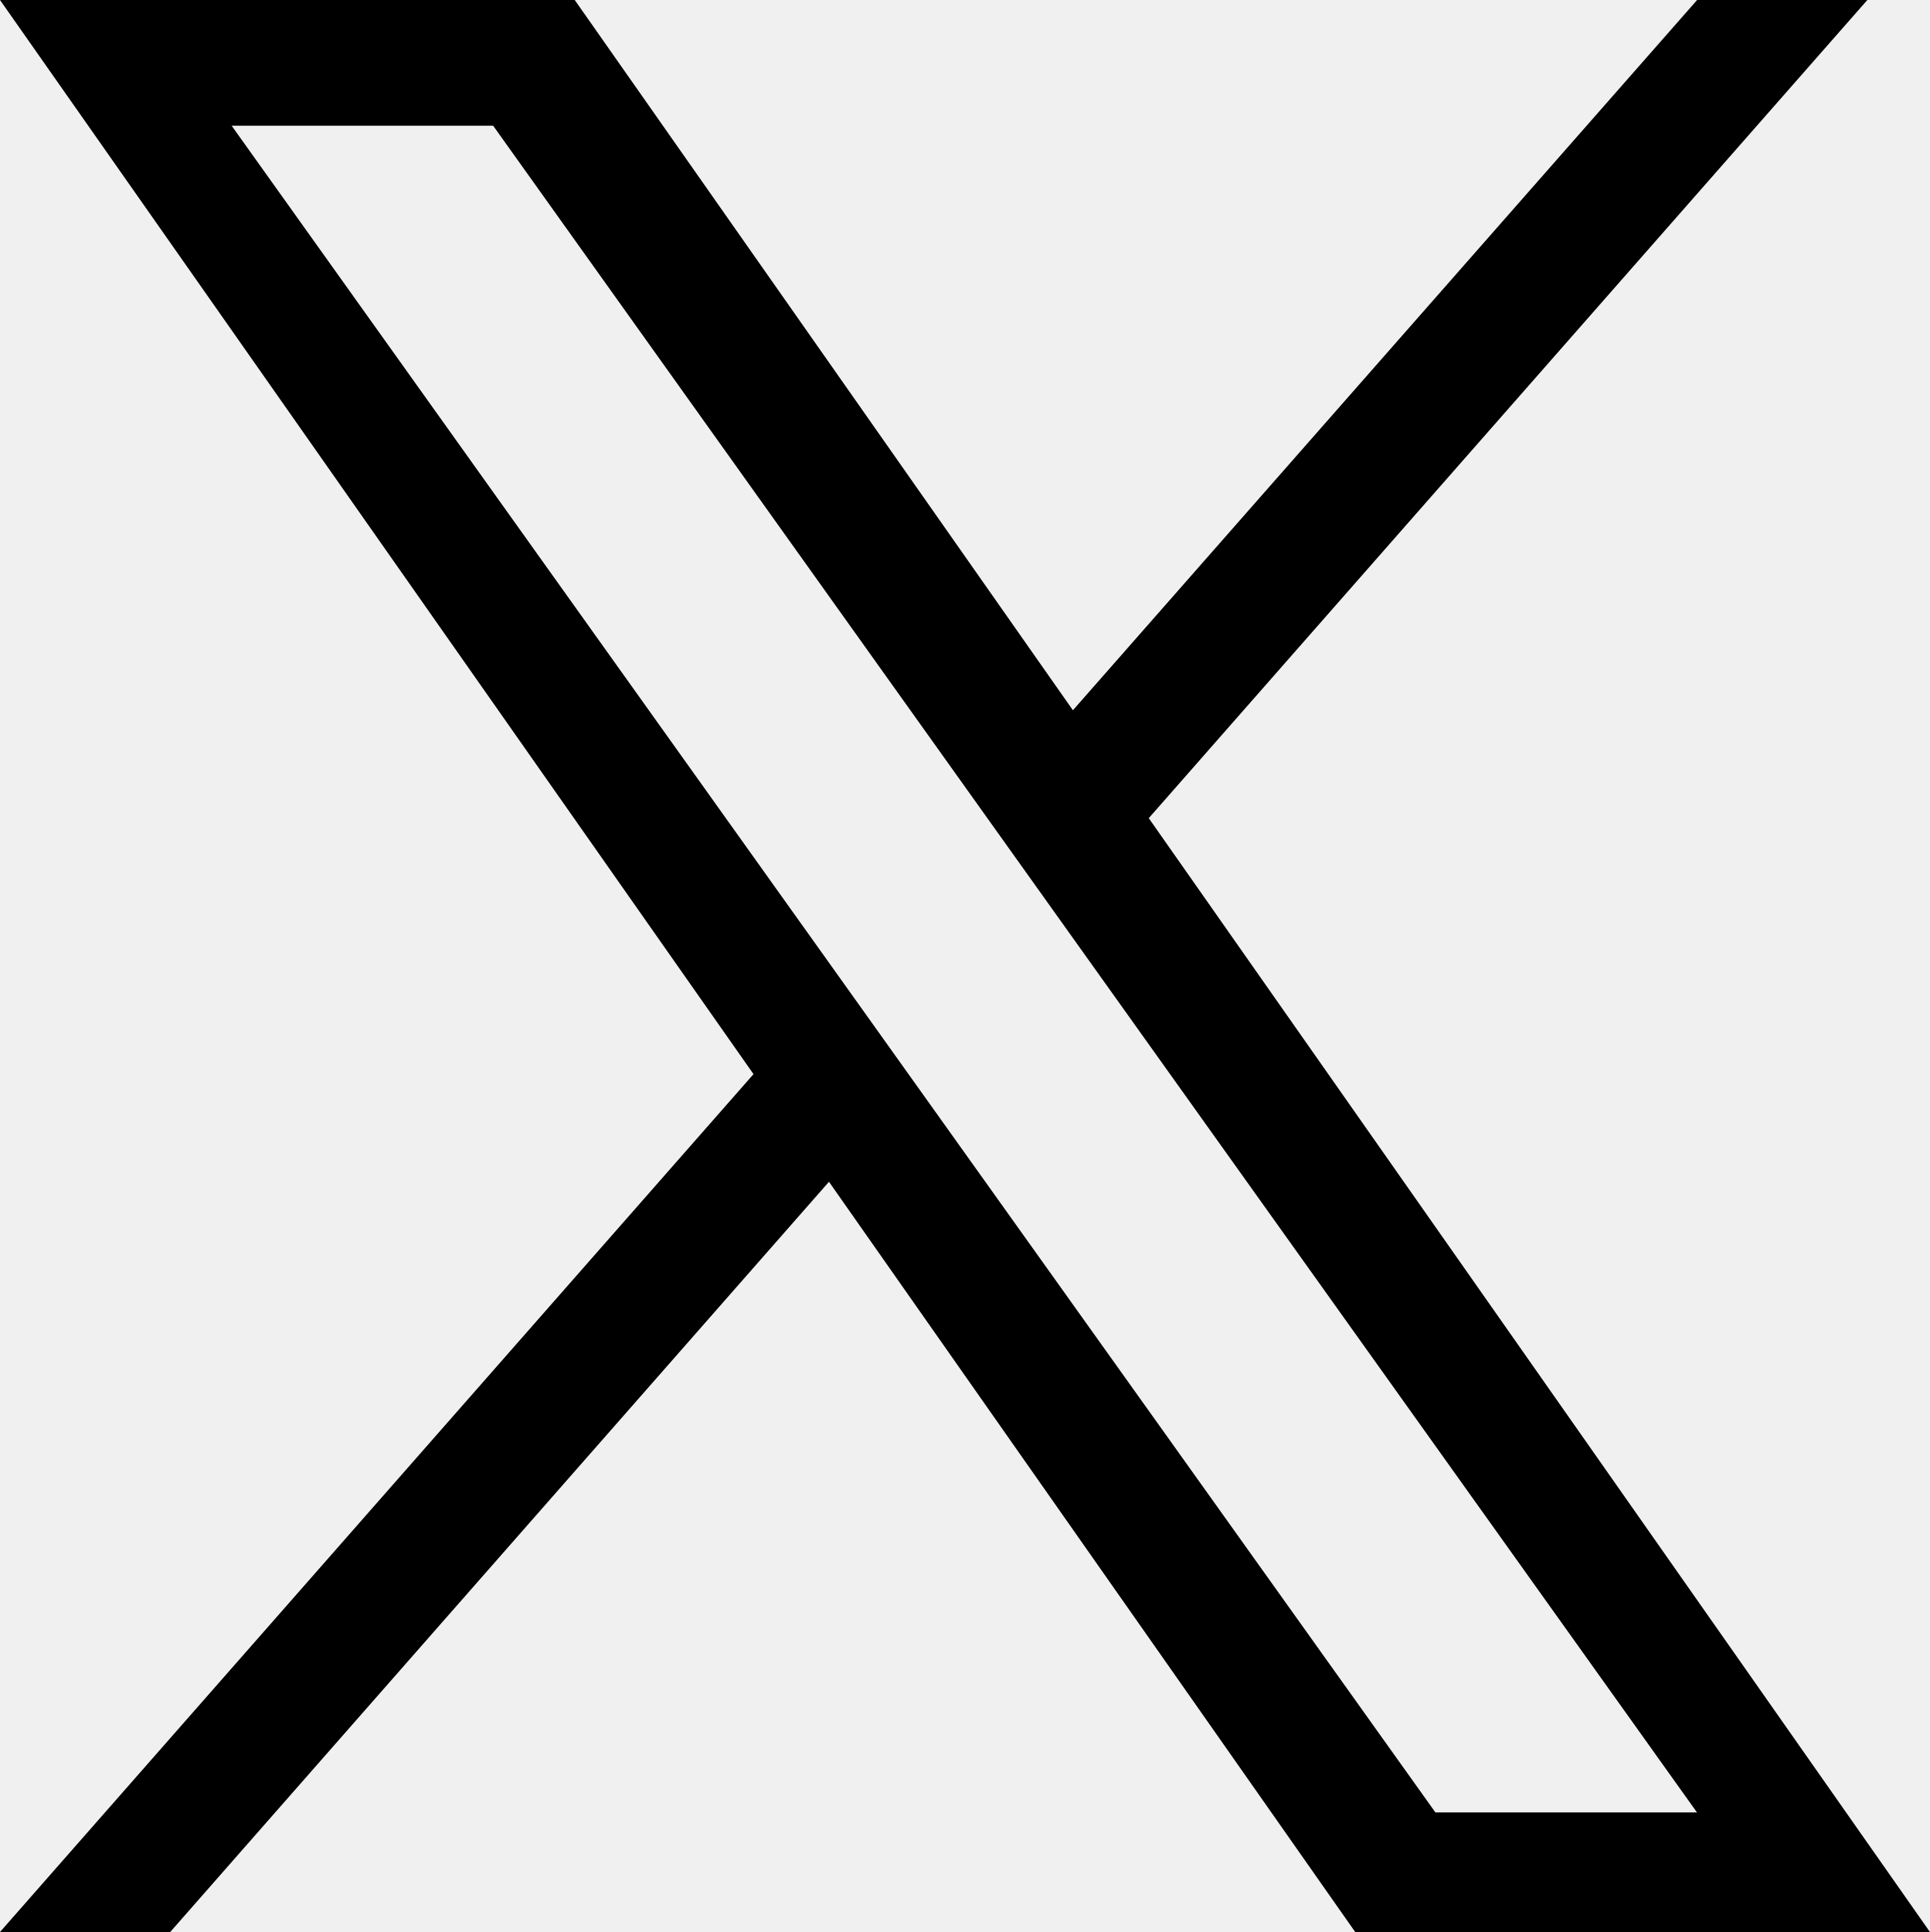
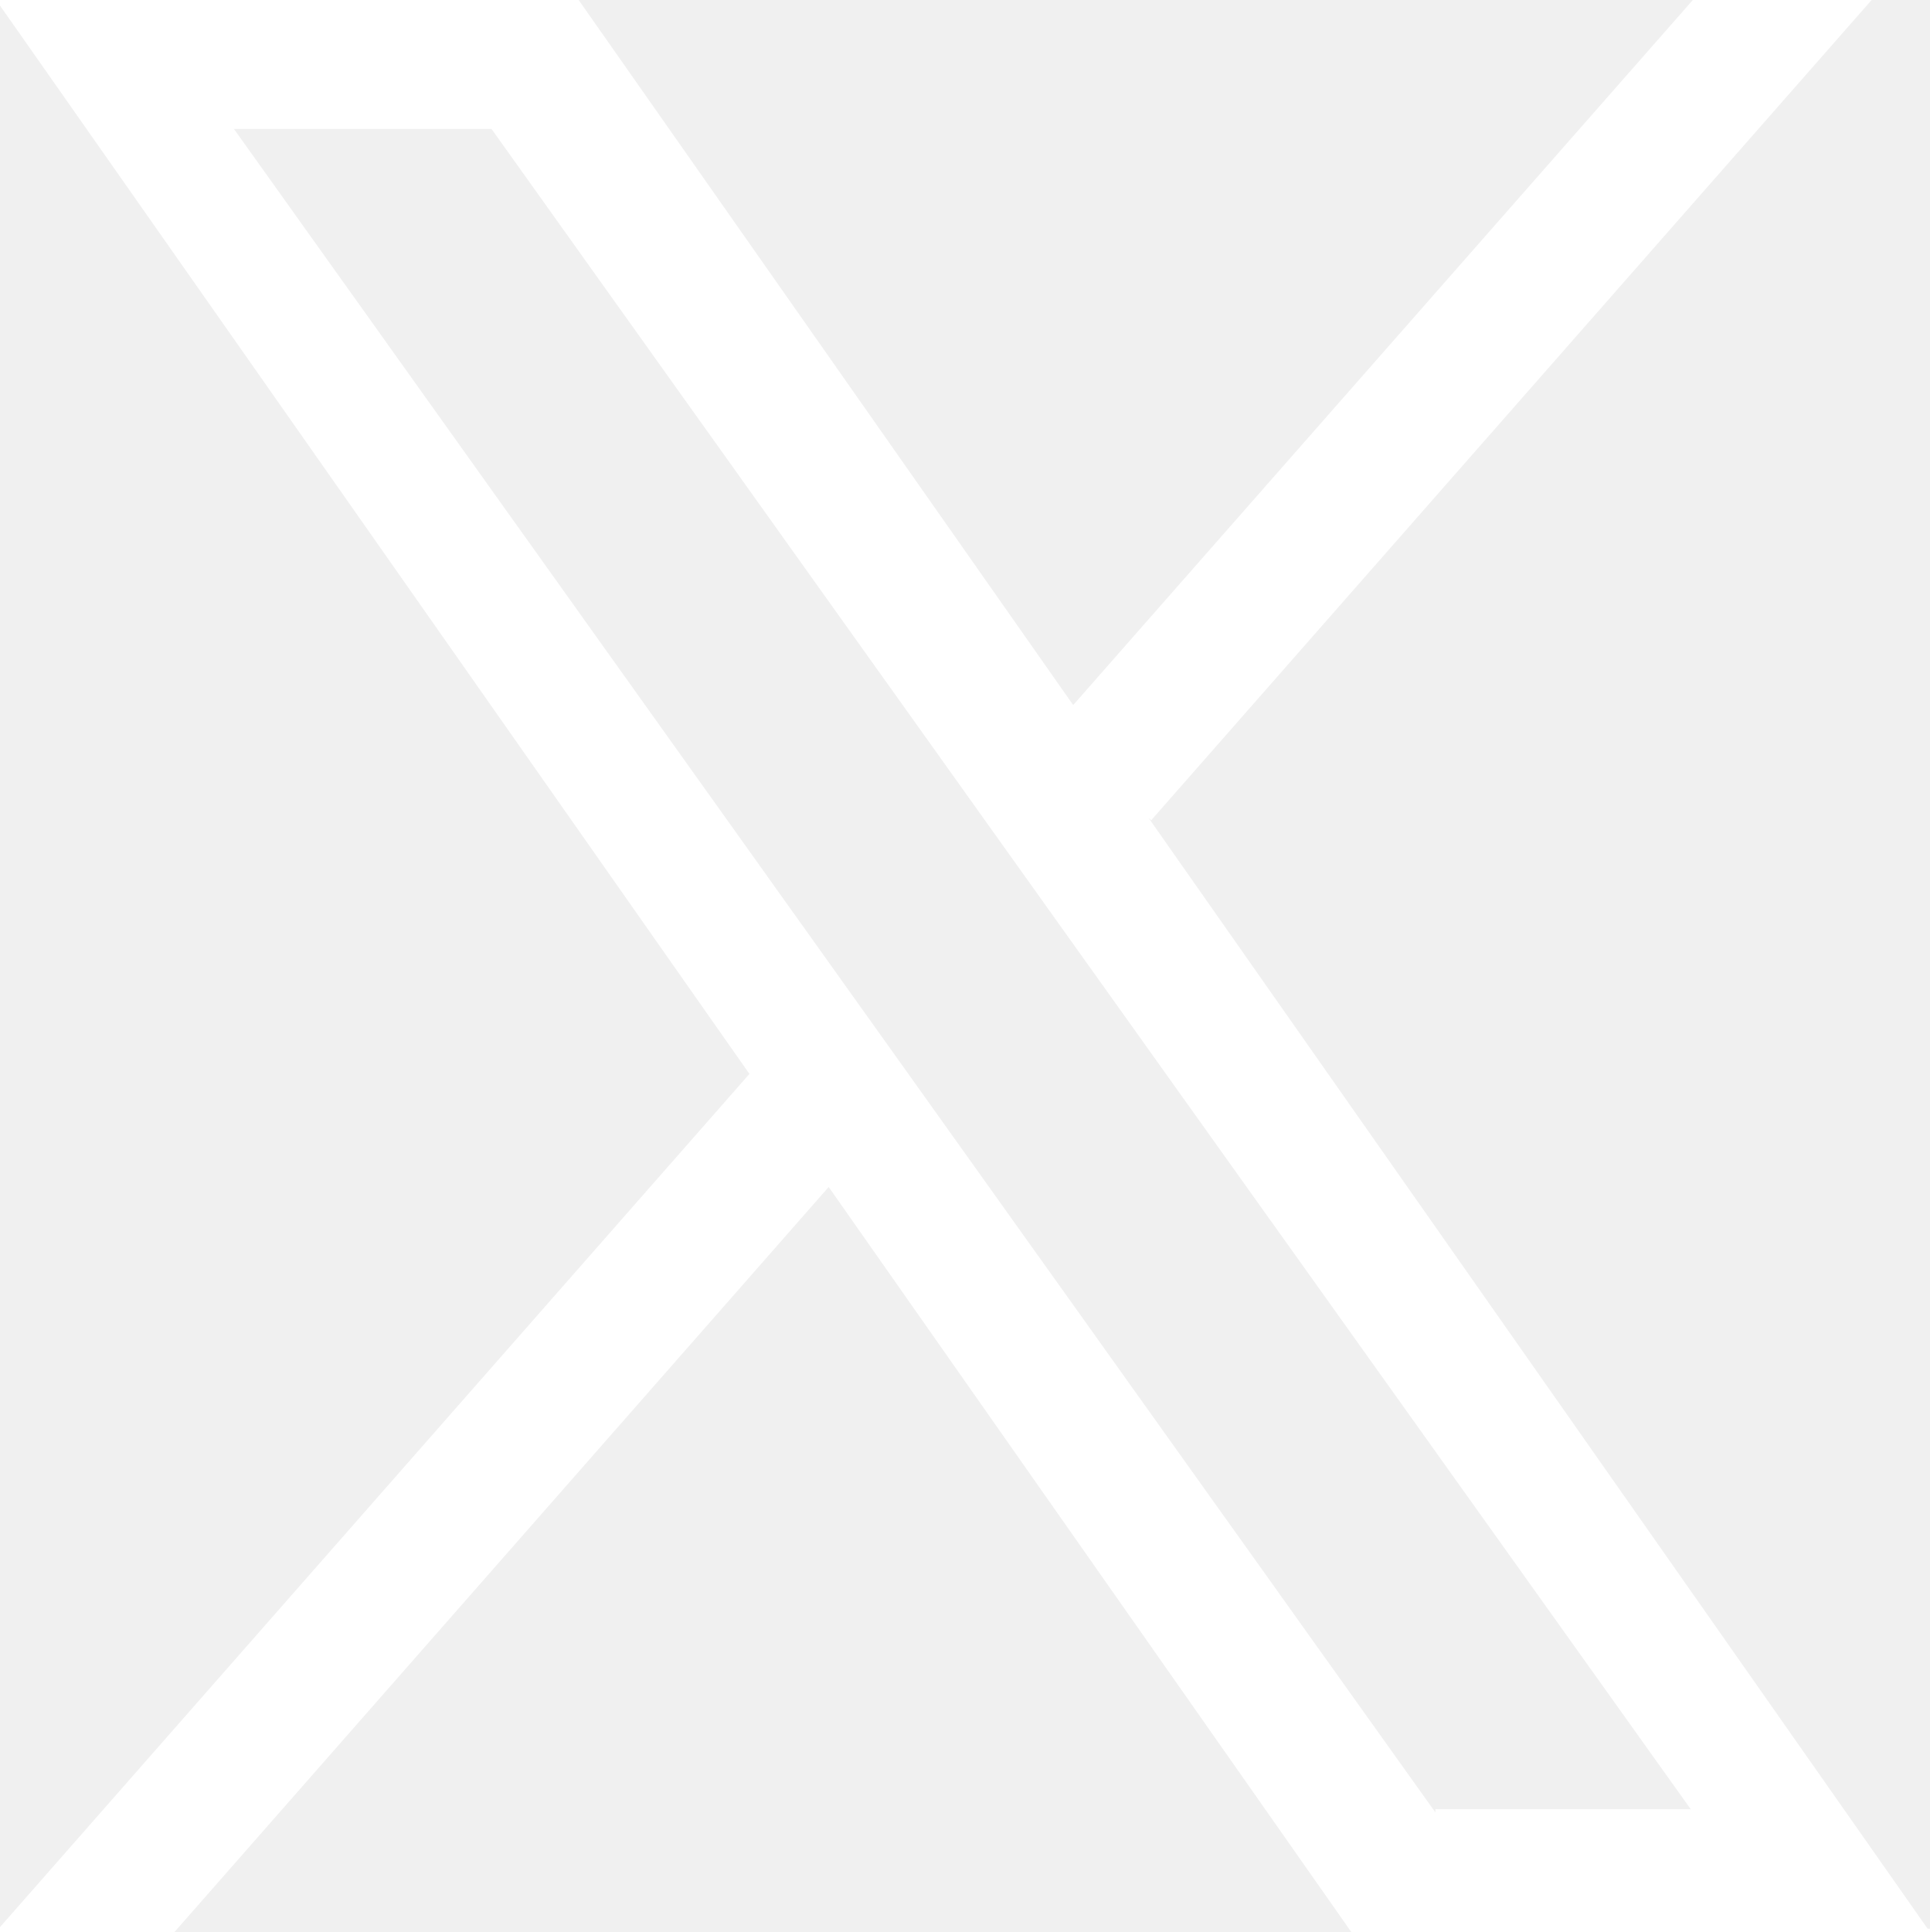
<svg xmlns="http://www.w3.org/2000/svg" width="300" height="300.251" version="1.1">
-   <path d="M178.57 127.15 290.27 0h-26.46l-97.03 110.38L89.34 0H0l117.13 166.93L0 300.25h26.46l102.4-116.59 81.8 116.59h89.34M36.01 19.54H76.66l187.13 262.13h-40.66" />
+   <path stroke="white" fill="white" d="M178.57 127.15 290.27 0h-26.46l-97.03 110.38L89.34 0H0l117.13 166.93L0 300.25h26.46l102.4-116.59 81.8 116.59h89.34M36.01 19.54H76.66l187.13 262.13h-40.66" />
</svg>
